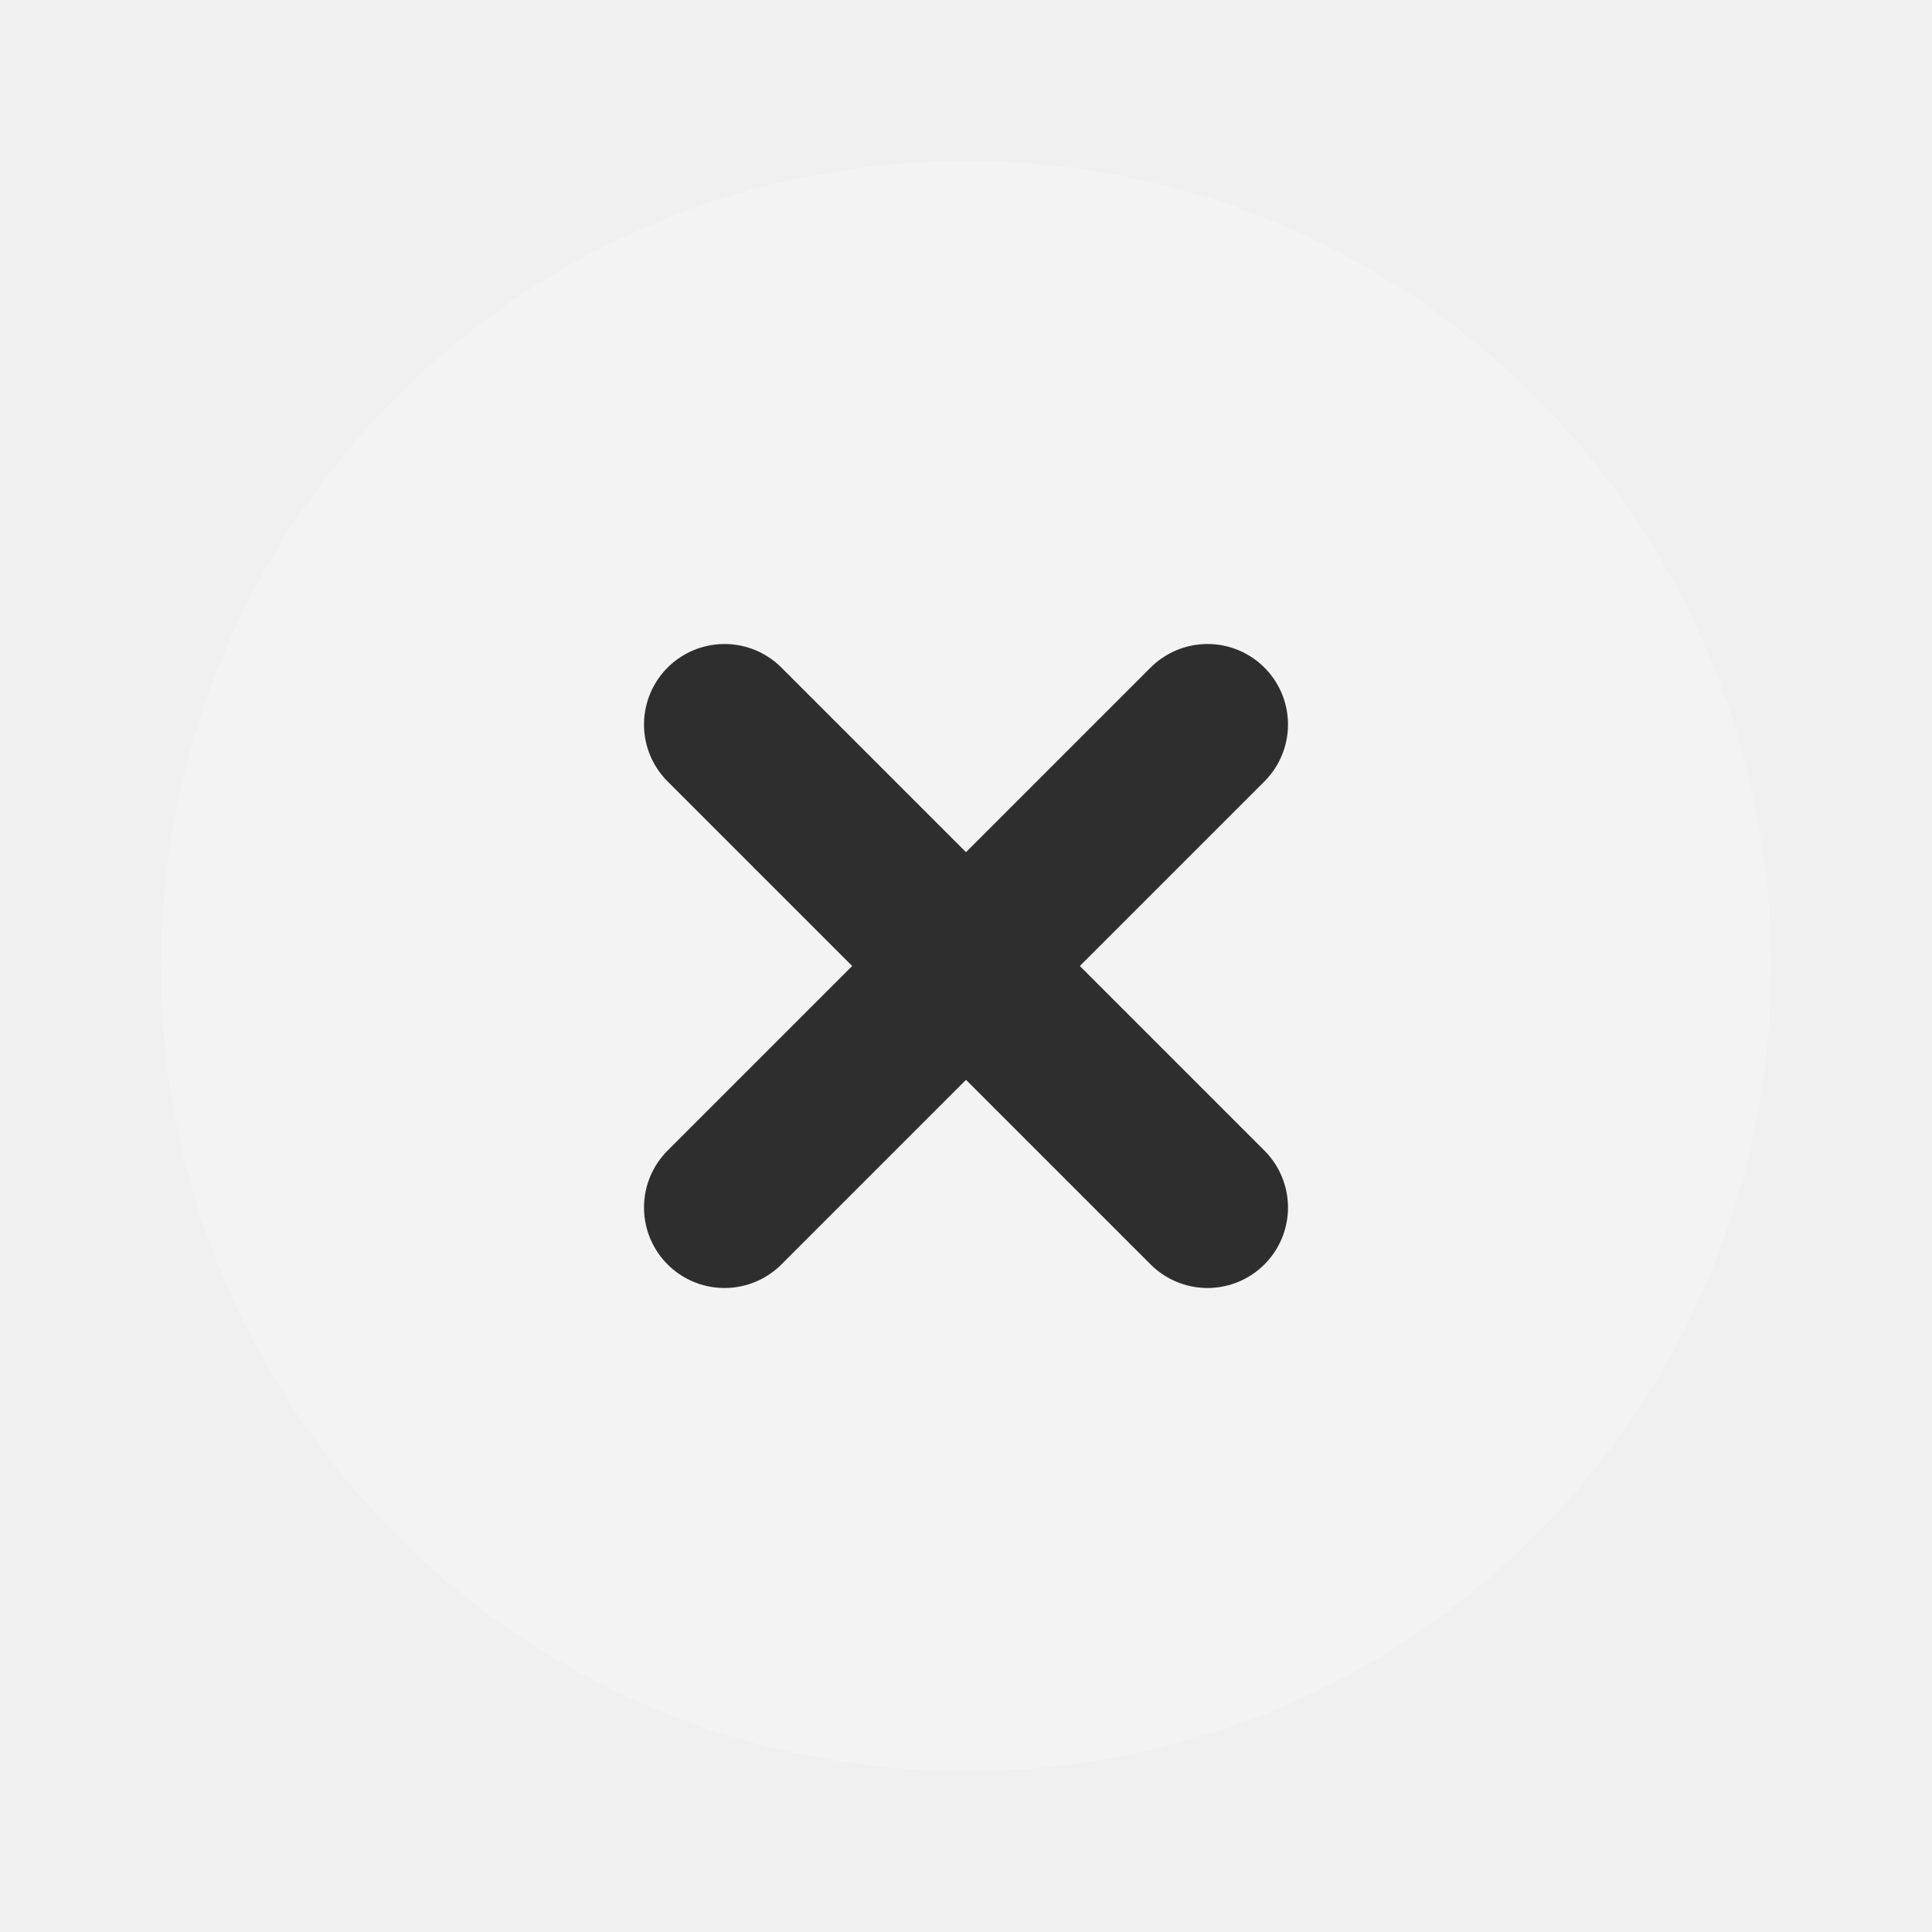
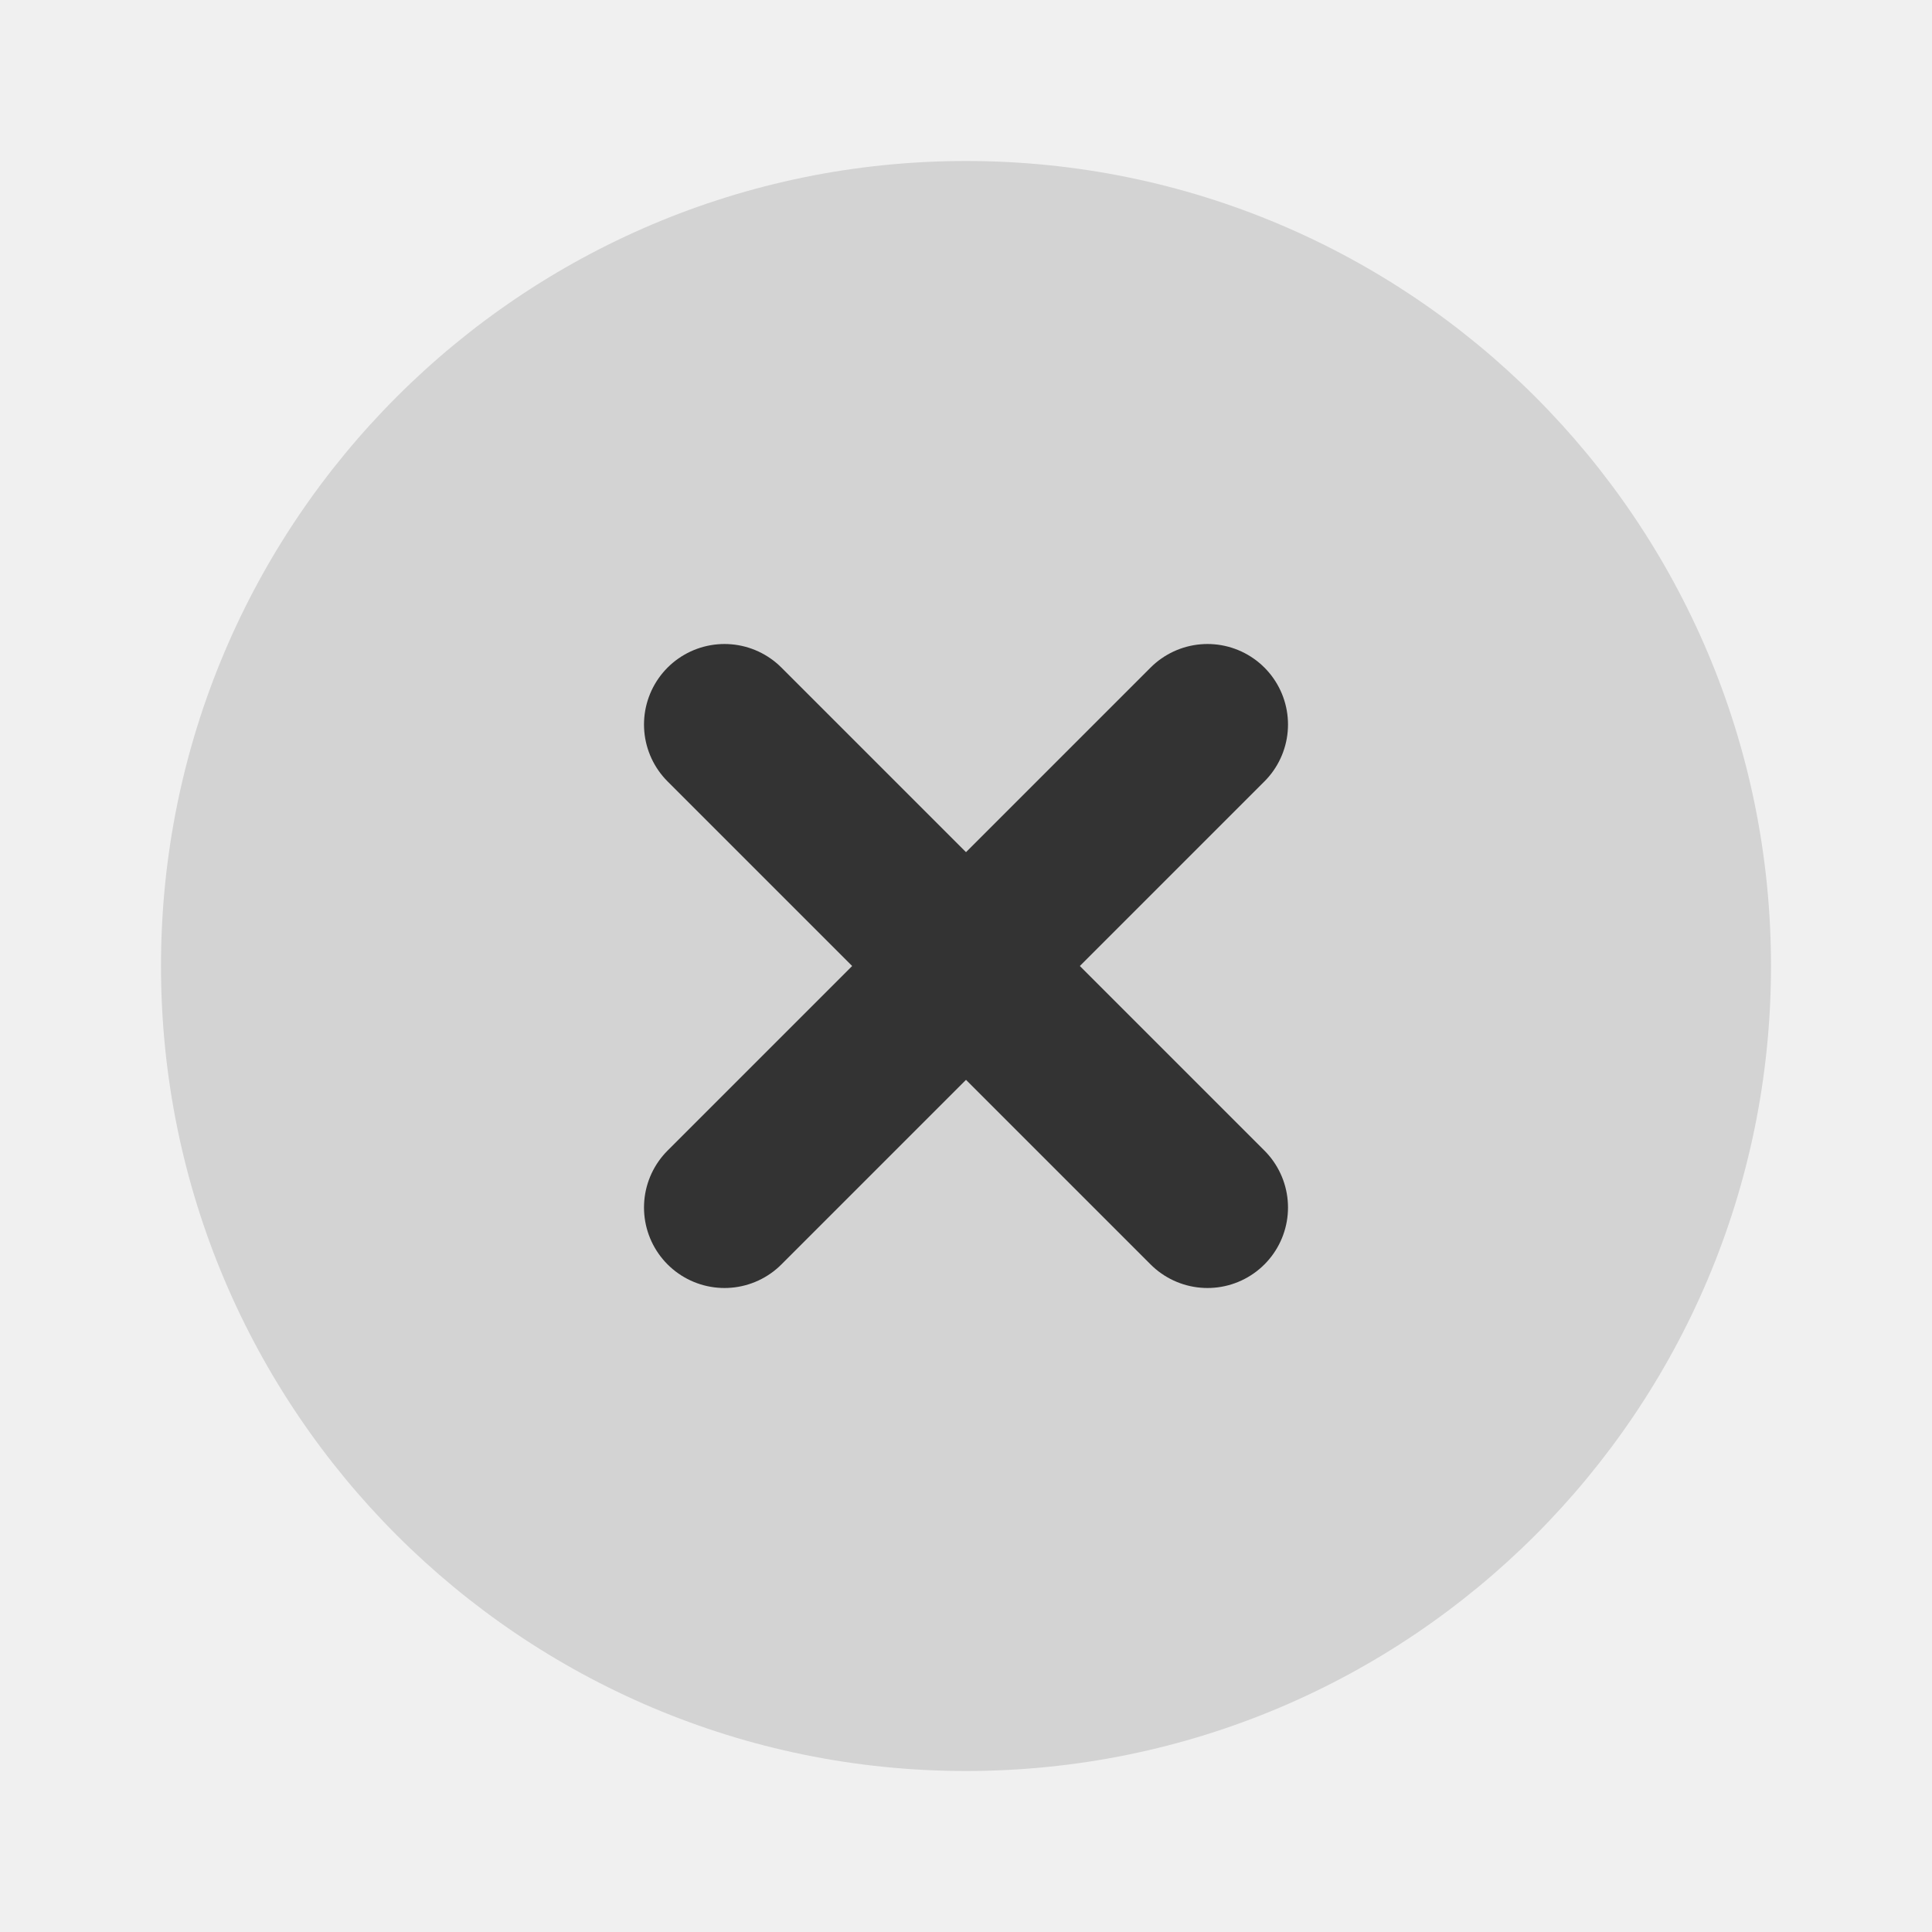
- <svg xmlns="http://www.w3.org/2000/svg" width="24" height="24" viewBox="0 0 24 24" fill="none" filter="brightness(0.9)">
-   <path d="M12 22C17.523 22 22 17.523 22 12C22 6.477 17.523 2 12 2C6.477 2 2 6.477 2 12C2 17.523 6.477 22 12 22Z" fill="white" />
+ <svg xmlns="http://www.w3.org/2000/svg" width="24" height="24" viewBox="0 0 24 24" fill="none">
+   <path d="M12 22C17.523 22 22 17.523 22 12C22 6.477 17.523 2 12 2C6.477 2 2 6.477 2 12C2 17.523 6.477 22 12 22Z" fill="lightgray" />
  <path d="M15 9L9 15" stroke="#333333" stroke-width="2" stroke-linecap="round" stroke-linejoin="round" />
  <path d="M9 9L15 15" stroke="#333333" stroke-width="2" stroke-linecap="round" stroke-linejoin="round" />
</svg>
